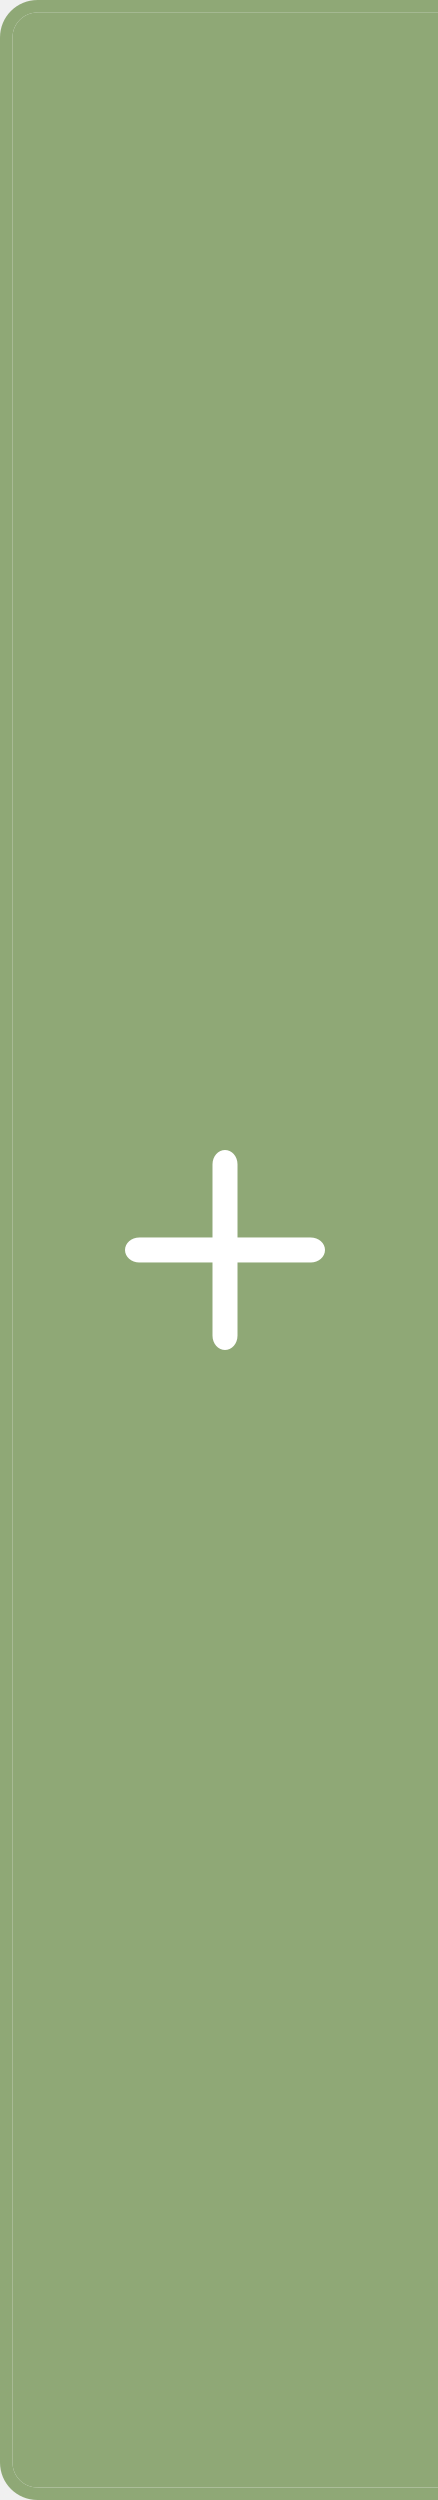
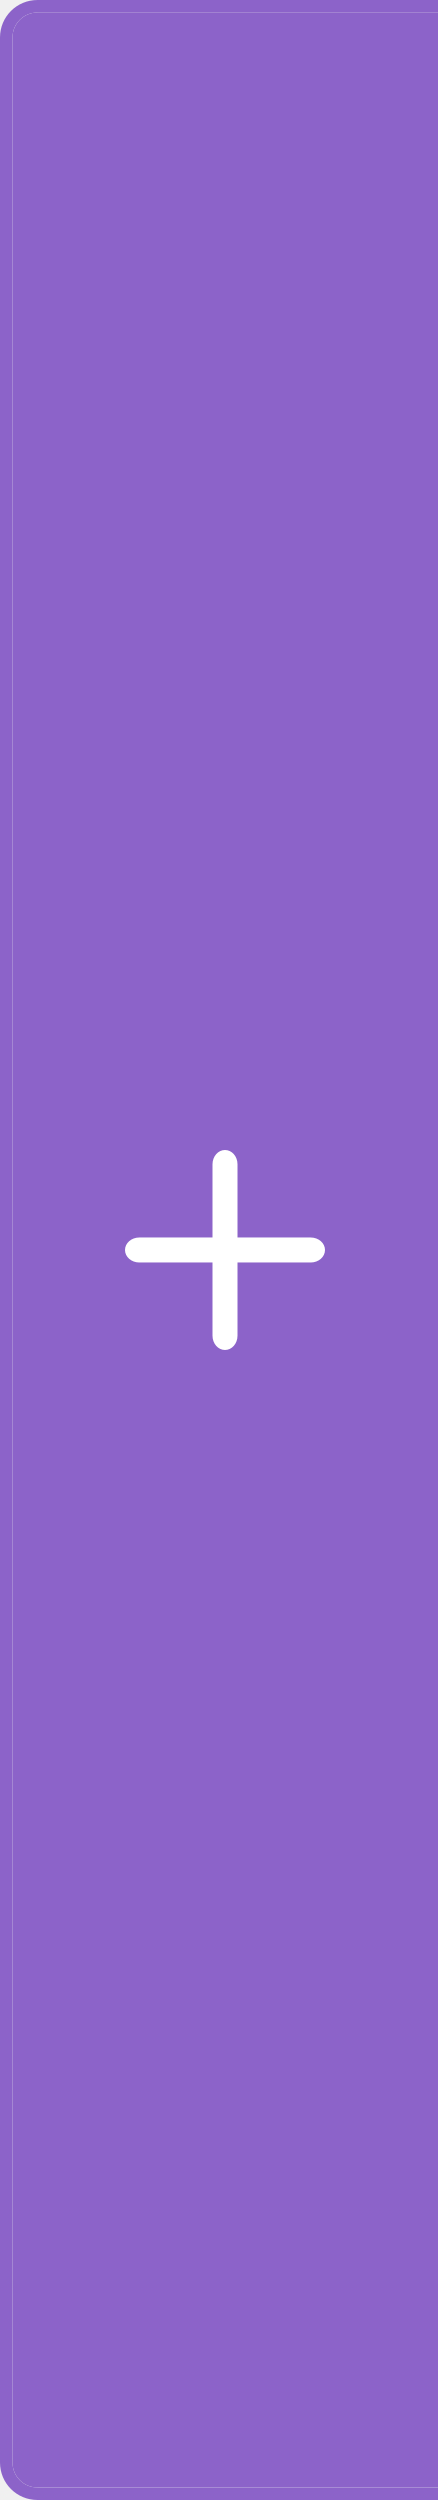
<svg xmlns="http://www.w3.org/2000/svg" width="35" height="200" id="svg2" version="1.1">
  <defs id="defs4" />
  <g id="layer1" transform="translate(0,-852.3622)">
-     <path style="opacity:1;fill:#8fa876;fill-opacity:1;stroke:#102b68;stroke-width:0;stroke-linecap:butt;stroke-linejoin:miter;stroke-miterlimit:4;stroke-opacity:1;stroke-dasharray:none;stroke-dashoffset:0" d="M 3 0 C 1.338 0 0 1.338 0 3 L 0 197 C 0 198.662 1.338 200 3 200 L 36 200 C 37.662 200 39 198.662 39 197 L 39 3 C 39 1.338 37.662 0 36 0 L 3 0 z M 3 1 L 36 1 C 37.108 1 38 1.892 38 3 L 38 197 C 38 198.108 37.108 199 36 199 L 3 199 C 1.892 199 1 198.108 1 197 L 1 3 C 1 1.892 1.892 1 3 1 z " transform="translate(0,852.3622)" id="rect3810" />
+     <path style="opacity:1;fill:#8c63c9;fill-opacity:1;stroke:#102b68;stroke-width:0;stroke-linecap:butt;stroke-linejoin:miter;stroke-miterlimit:4;stroke-opacity:1;stroke-dasharray:none;stroke-dashoffset:0" d="M 3 0 C 1.338 0 0 1.338 0 3 L 0 197 C 0 198.662 1.338 200 3 200 L 36 200 C 37.662 200 39 198.662 39 197 L 39 3 C 39 1.338 37.662 0 36 0 L 3 0 z M 3 1 L 36 1 C 37.108 1 38 1.892 38 3 L 38 197 C 38 198.108 37.108 199 36 199 L 3 199 C 1.892 199 1 198.108 1 197 L 1 3 C 1 1.892 1.892 1 3 1 z " transform="translate(0,852.3622)" id="rect3810" />
    <g transform="translate(0,-0.9999969)" id="g3917-7" style="fill:#000000;fill-opacity:1;opacity:0.5" />
-     <rect rx="2" style="opacity:1;fill:#8fa876;fill-opacity:1;stroke:#102b68;stroke-width:0;stroke-linecap:butt;stroke-linejoin:miter;stroke-miterlimit:4;stroke-dasharray:none;stroke-dashoffset:0;stroke-opacity:1" id="rect3812" width="37" height="198" x="1" y="853.362" ry="2" />
+     <rect rx="2" style="opacity:1;fill:#8c63c9;fill-opacity:1;stroke:#102b68;stroke-width:0;stroke-linecap:butt;stroke-linejoin:miter;stroke-miterlimit:4;stroke-dasharray:none;stroke-dashoffset:0;stroke-opacity:1" id="rect3812" width="37" height="198" x="1" y="853.362" ry="2" />
    <g id="g3917" style="fill:#ffffff;fill-opacity:1">
      <rect ry="1.143" y="944.362" x="17" height="16" width="2" id="rect3897" style="opacity:1;fill:#ffffff;fill-opacity:1;stroke:#102b68;stroke-width:0;stroke-linecap:butt;stroke-linejoin:miter;stroke-miterlimit:4;stroke-opacity:1;stroke-dasharray:none;stroke-dashoffset:0" />
      <rect transform="matrix(0,1,-1,0,0,0)" ry="1.143" y="-26" x="951.362" height="16" width="2" id="rect3897-6" style="opacity:1;fill:#ffffff;fill-opacity:1;stroke:#102b68;stroke-width:0;stroke-linecap:butt;stroke-linejoin:miter;stroke-miterlimit:4;stroke-opacity:1;stroke-dasharray:none;stroke-dashoffset:0" />
    </g>
  </g>
</svg>
